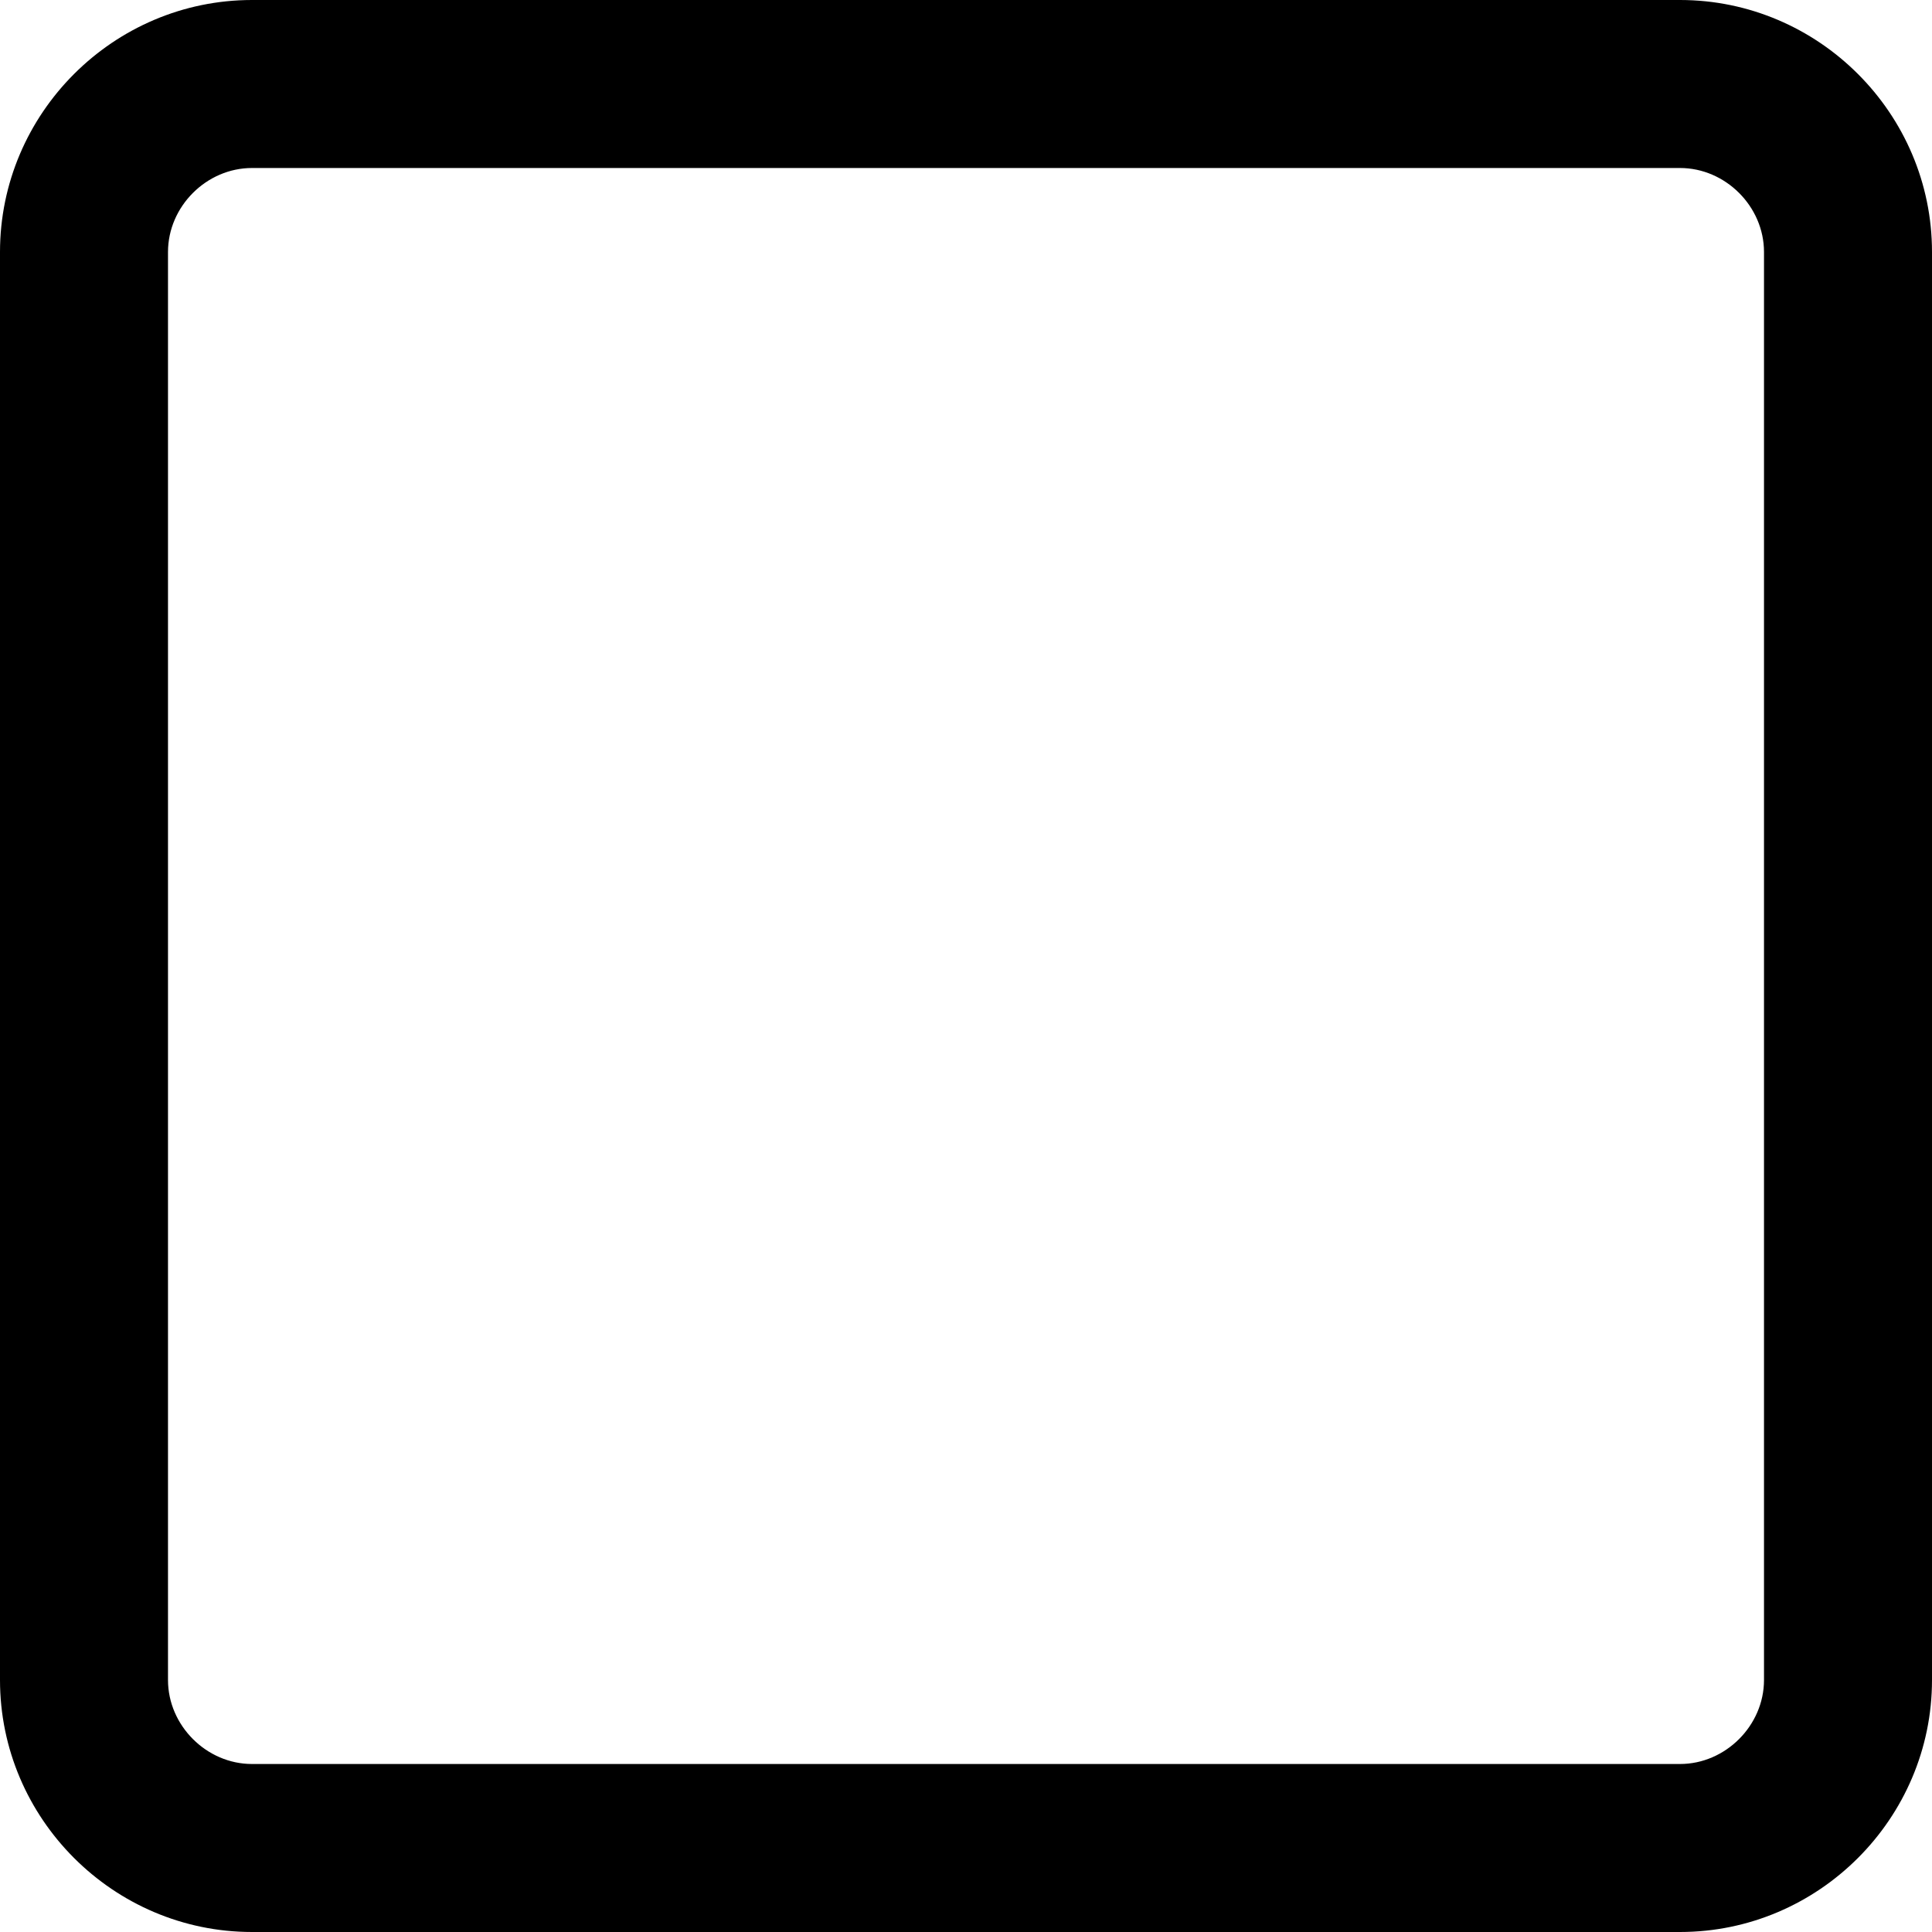
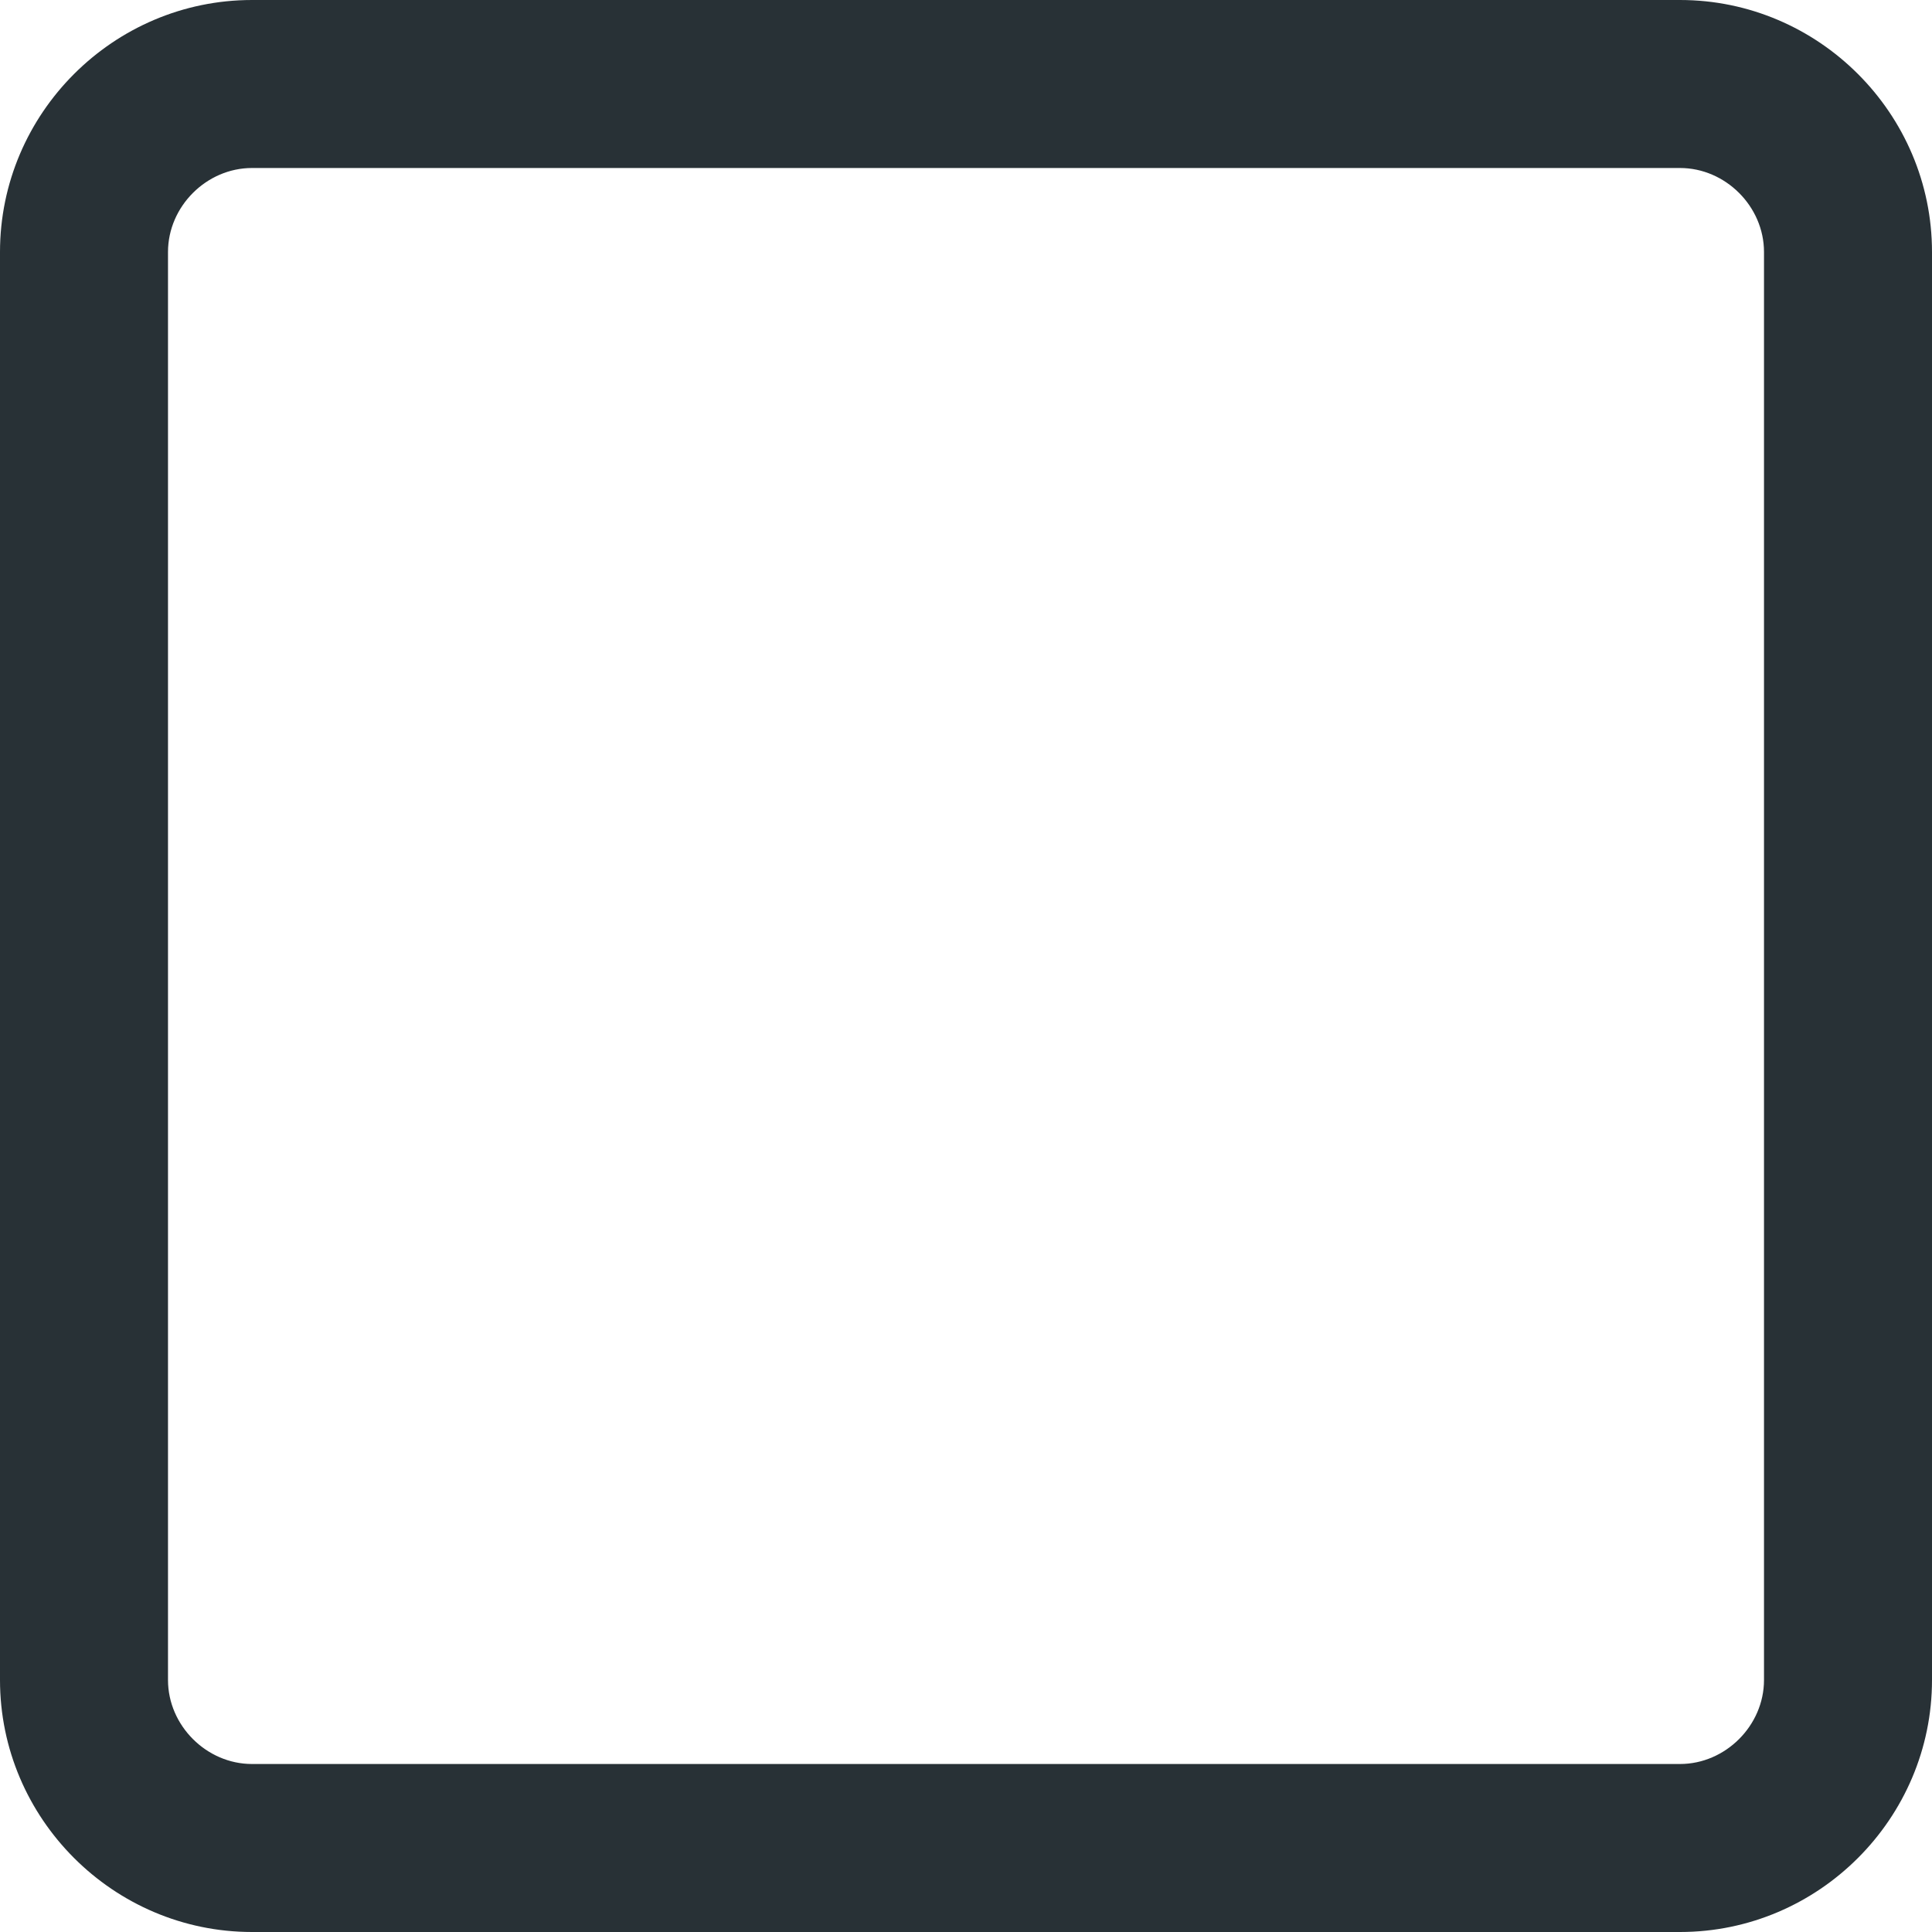
- <svg xmlns="http://www.w3.org/2000/svg" version="1.1" id="Layer_1" x="0px" y="0px" width="23px" height="23px" viewBox="0 0 23 23" enable-background="new 0 0 23 23" xml:space="preserve">
+ <svg xmlns="http://www.w3.org/2000/svg" version="1.1" id="Layer_1" fill="#283136" x="0px" y="0px" width="23px" height="23px" viewBox="0 0 23 23" enable-background="new 0 0 23 23" xml:space="preserve">
  <path d="M20,2c0.542,0,1,0.458,1,1v17c0,0.542-0.458,1-1,1H3c-0.542,0-1-0.458-1-1V3c0-0.542,0.458-1,1-1H20 M20,0H3  C1.35,0,0,1.35,0,3v17c0,1.65,1.35,3,3,3h17c1.65,0,3-1.35,3-3V3C23,1.35,21.65,0,20,0L20,0z" />
</svg>
